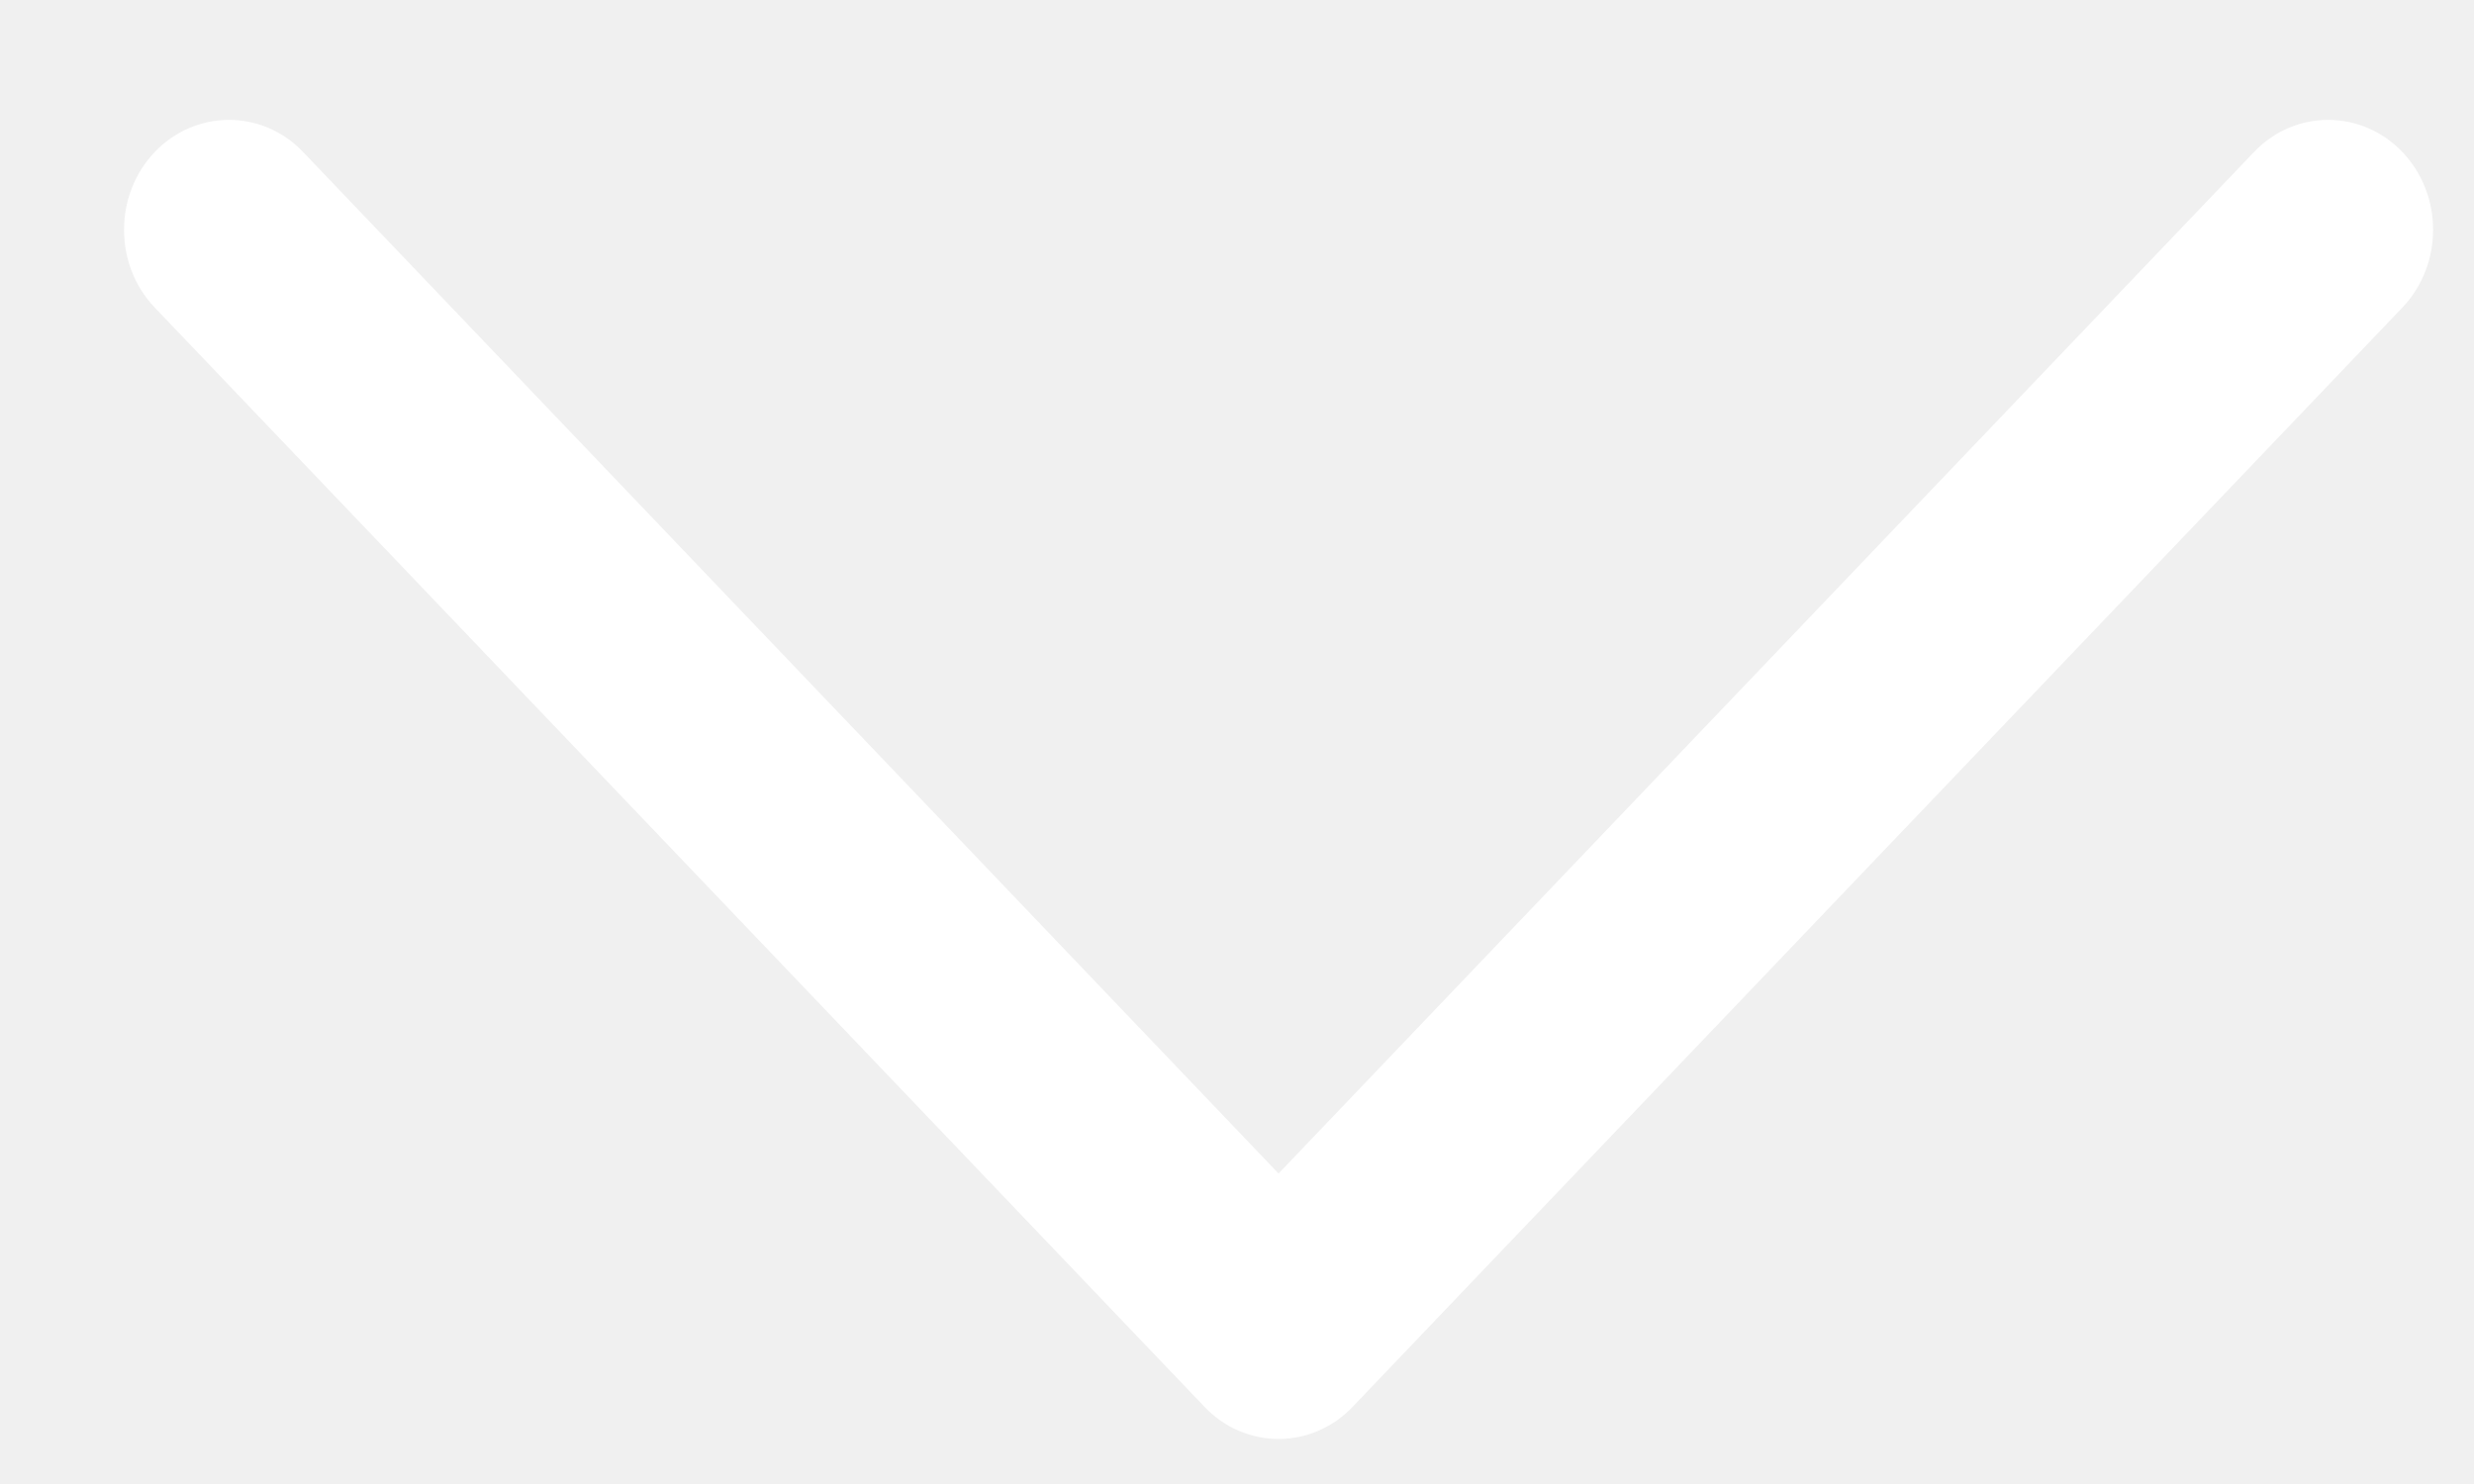
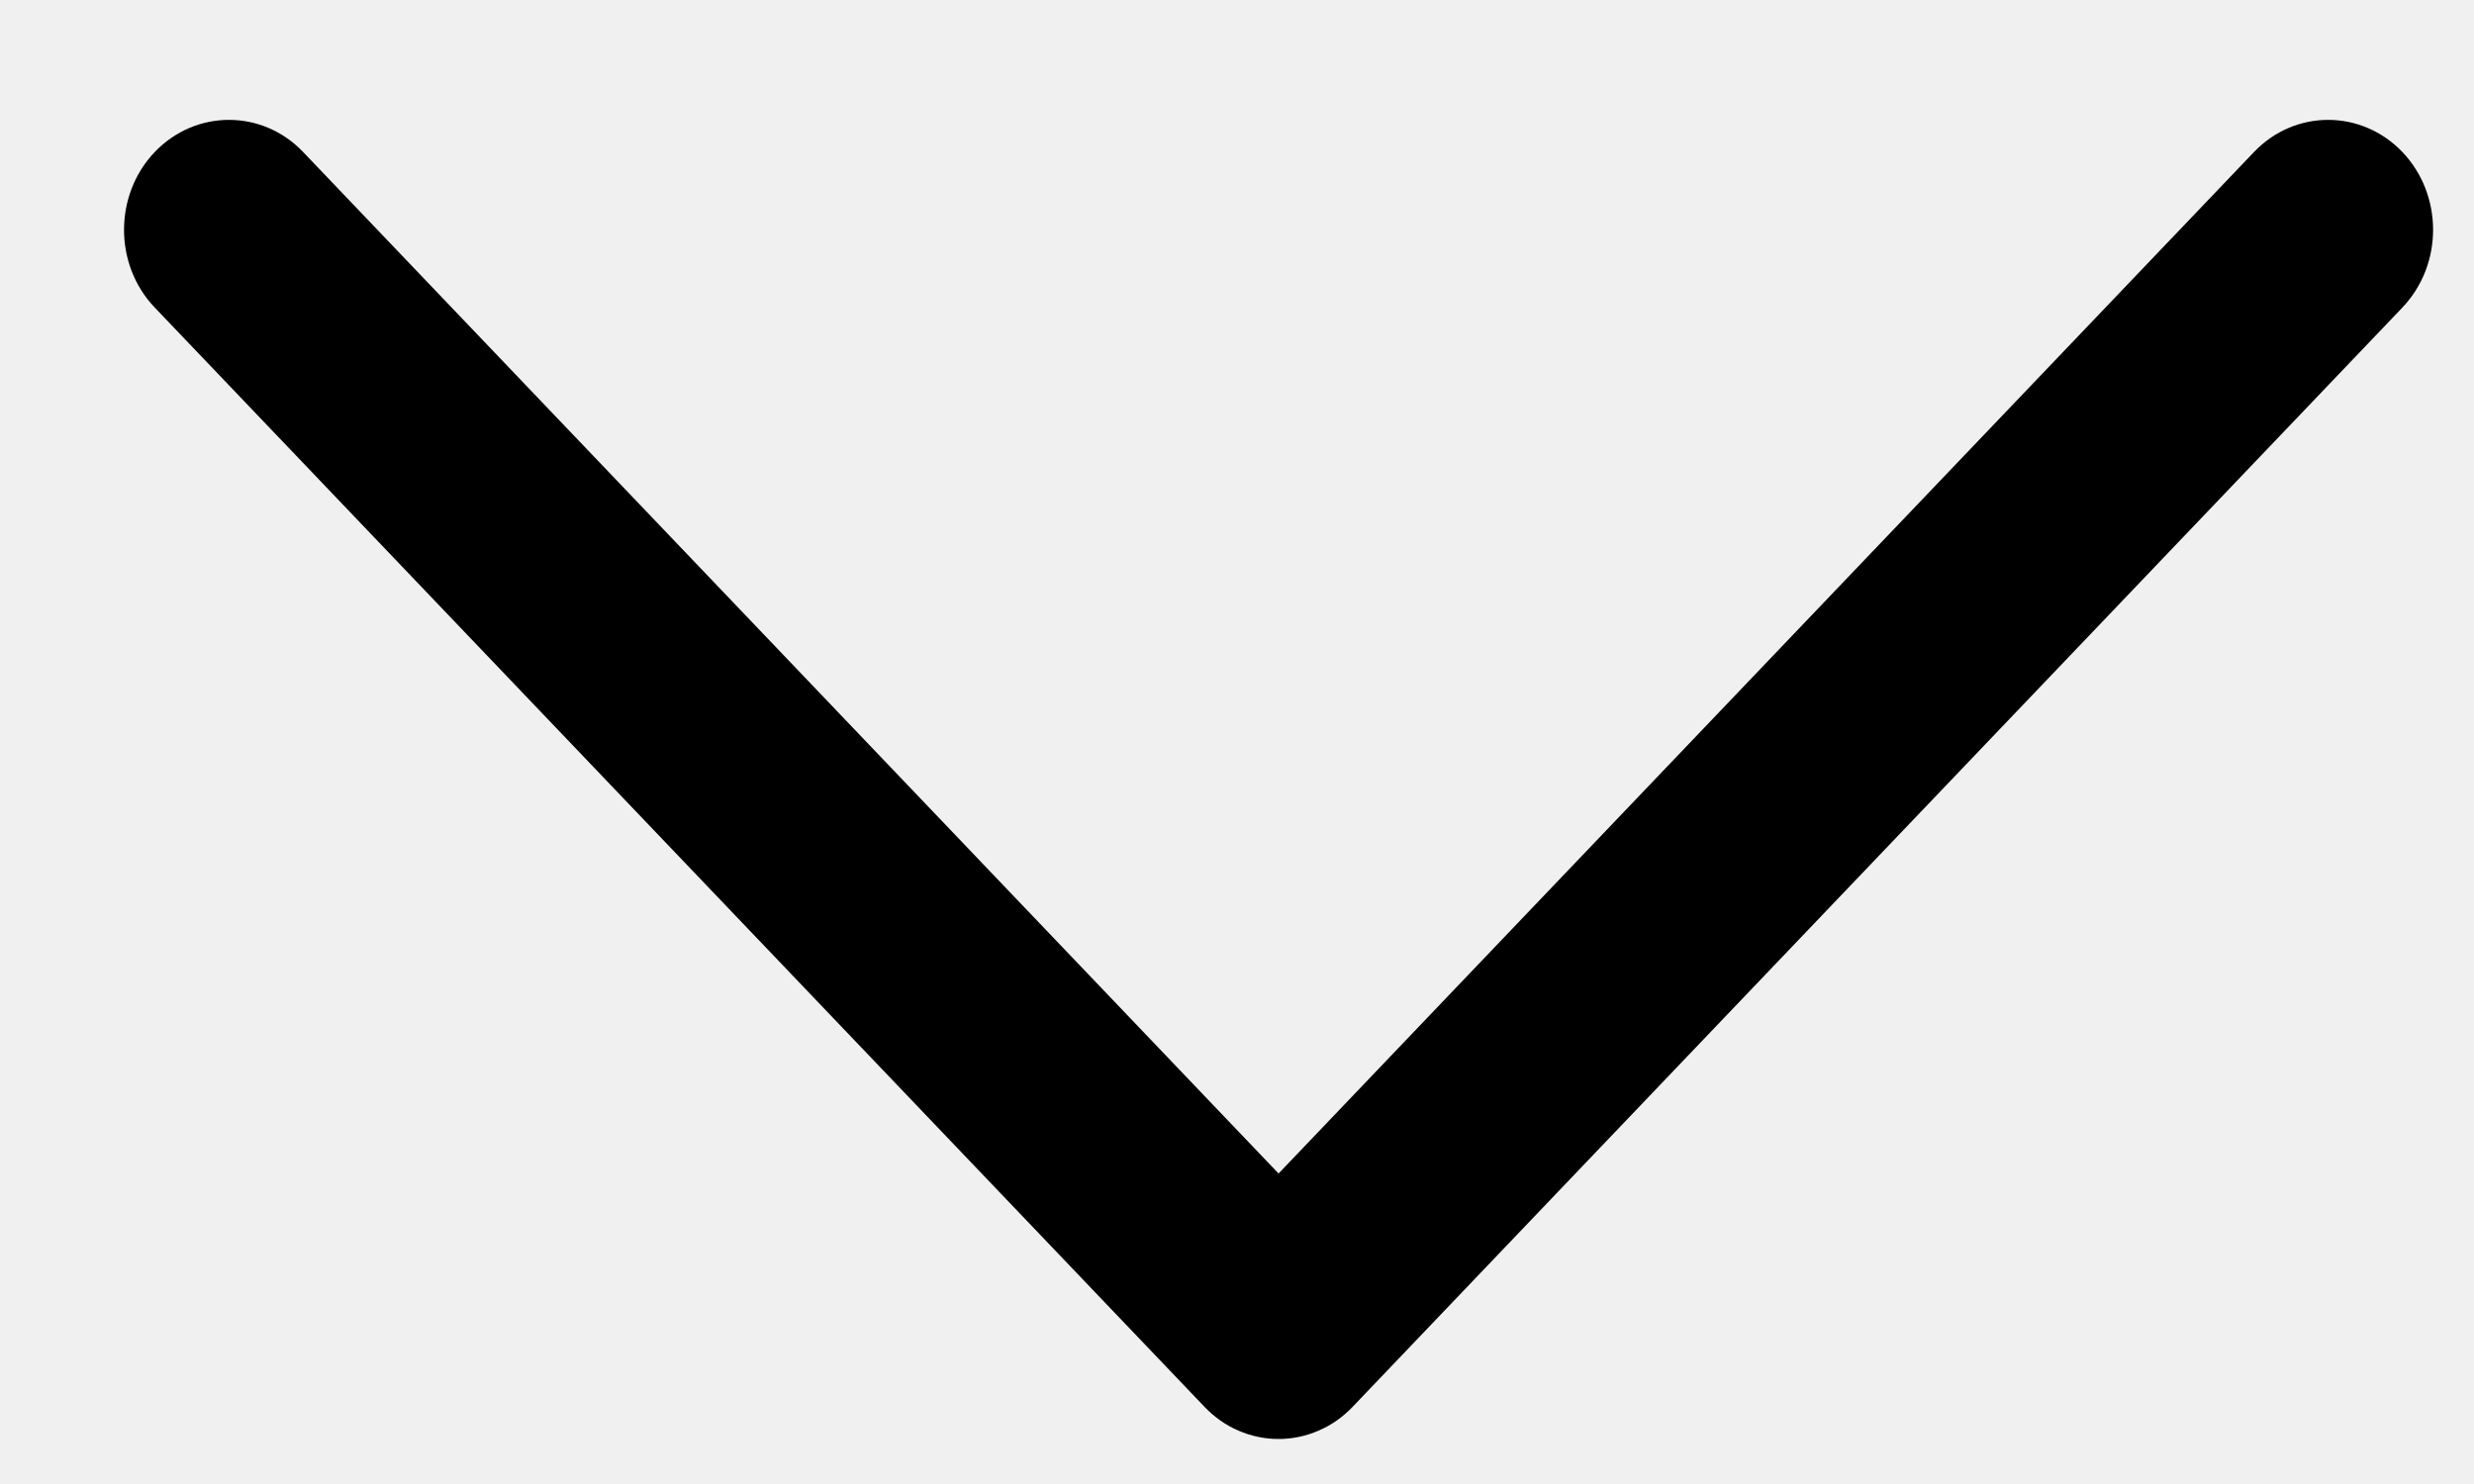
<svg xmlns="http://www.w3.org/2000/svg" width="15" height="9" viewBox="0 0 15 9" fill="none">
-   <path d="M7.752 8.727C7.835 8.727 7.918 8.71 7.995 8.676C8.073 8.643 8.143 8.593 8.202 8.531L14.566 1.865C14.814 1.604 14.814 1.183 14.566 0.922C14.317 0.662 13.914 0.662 13.666 0.922L7.752 7.117L1.838 0.922C1.59 0.662 1.187 0.662 0.938 0.922C0.69 1.183 0.69 1.605 0.938 1.865L7.302 8.531C7.361 8.593 7.431 8.643 7.508 8.676C7.586 8.71 7.668 8.727 7.752 8.727Z" fill="white" />
+   <path d="M7.752 8.727C7.835 8.727 7.918 8.71 7.995 8.676C8.073 8.643 8.143 8.593 8.202 8.531L14.566 1.865C14.814 1.604 14.814 1.183 14.566 0.922C14.317 0.662 13.914 0.662 13.666 0.922L7.752 7.117L1.838 0.922C1.59 0.662 1.187 0.662 0.938 0.922C0.69 1.183 0.69 1.605 0.938 1.865L7.302 8.531C7.361 8.593 7.431 8.643 7.508 8.676C7.586 8.71 7.668 8.727 7.752 8.727Z" fill="currentColor" />
</svg>
